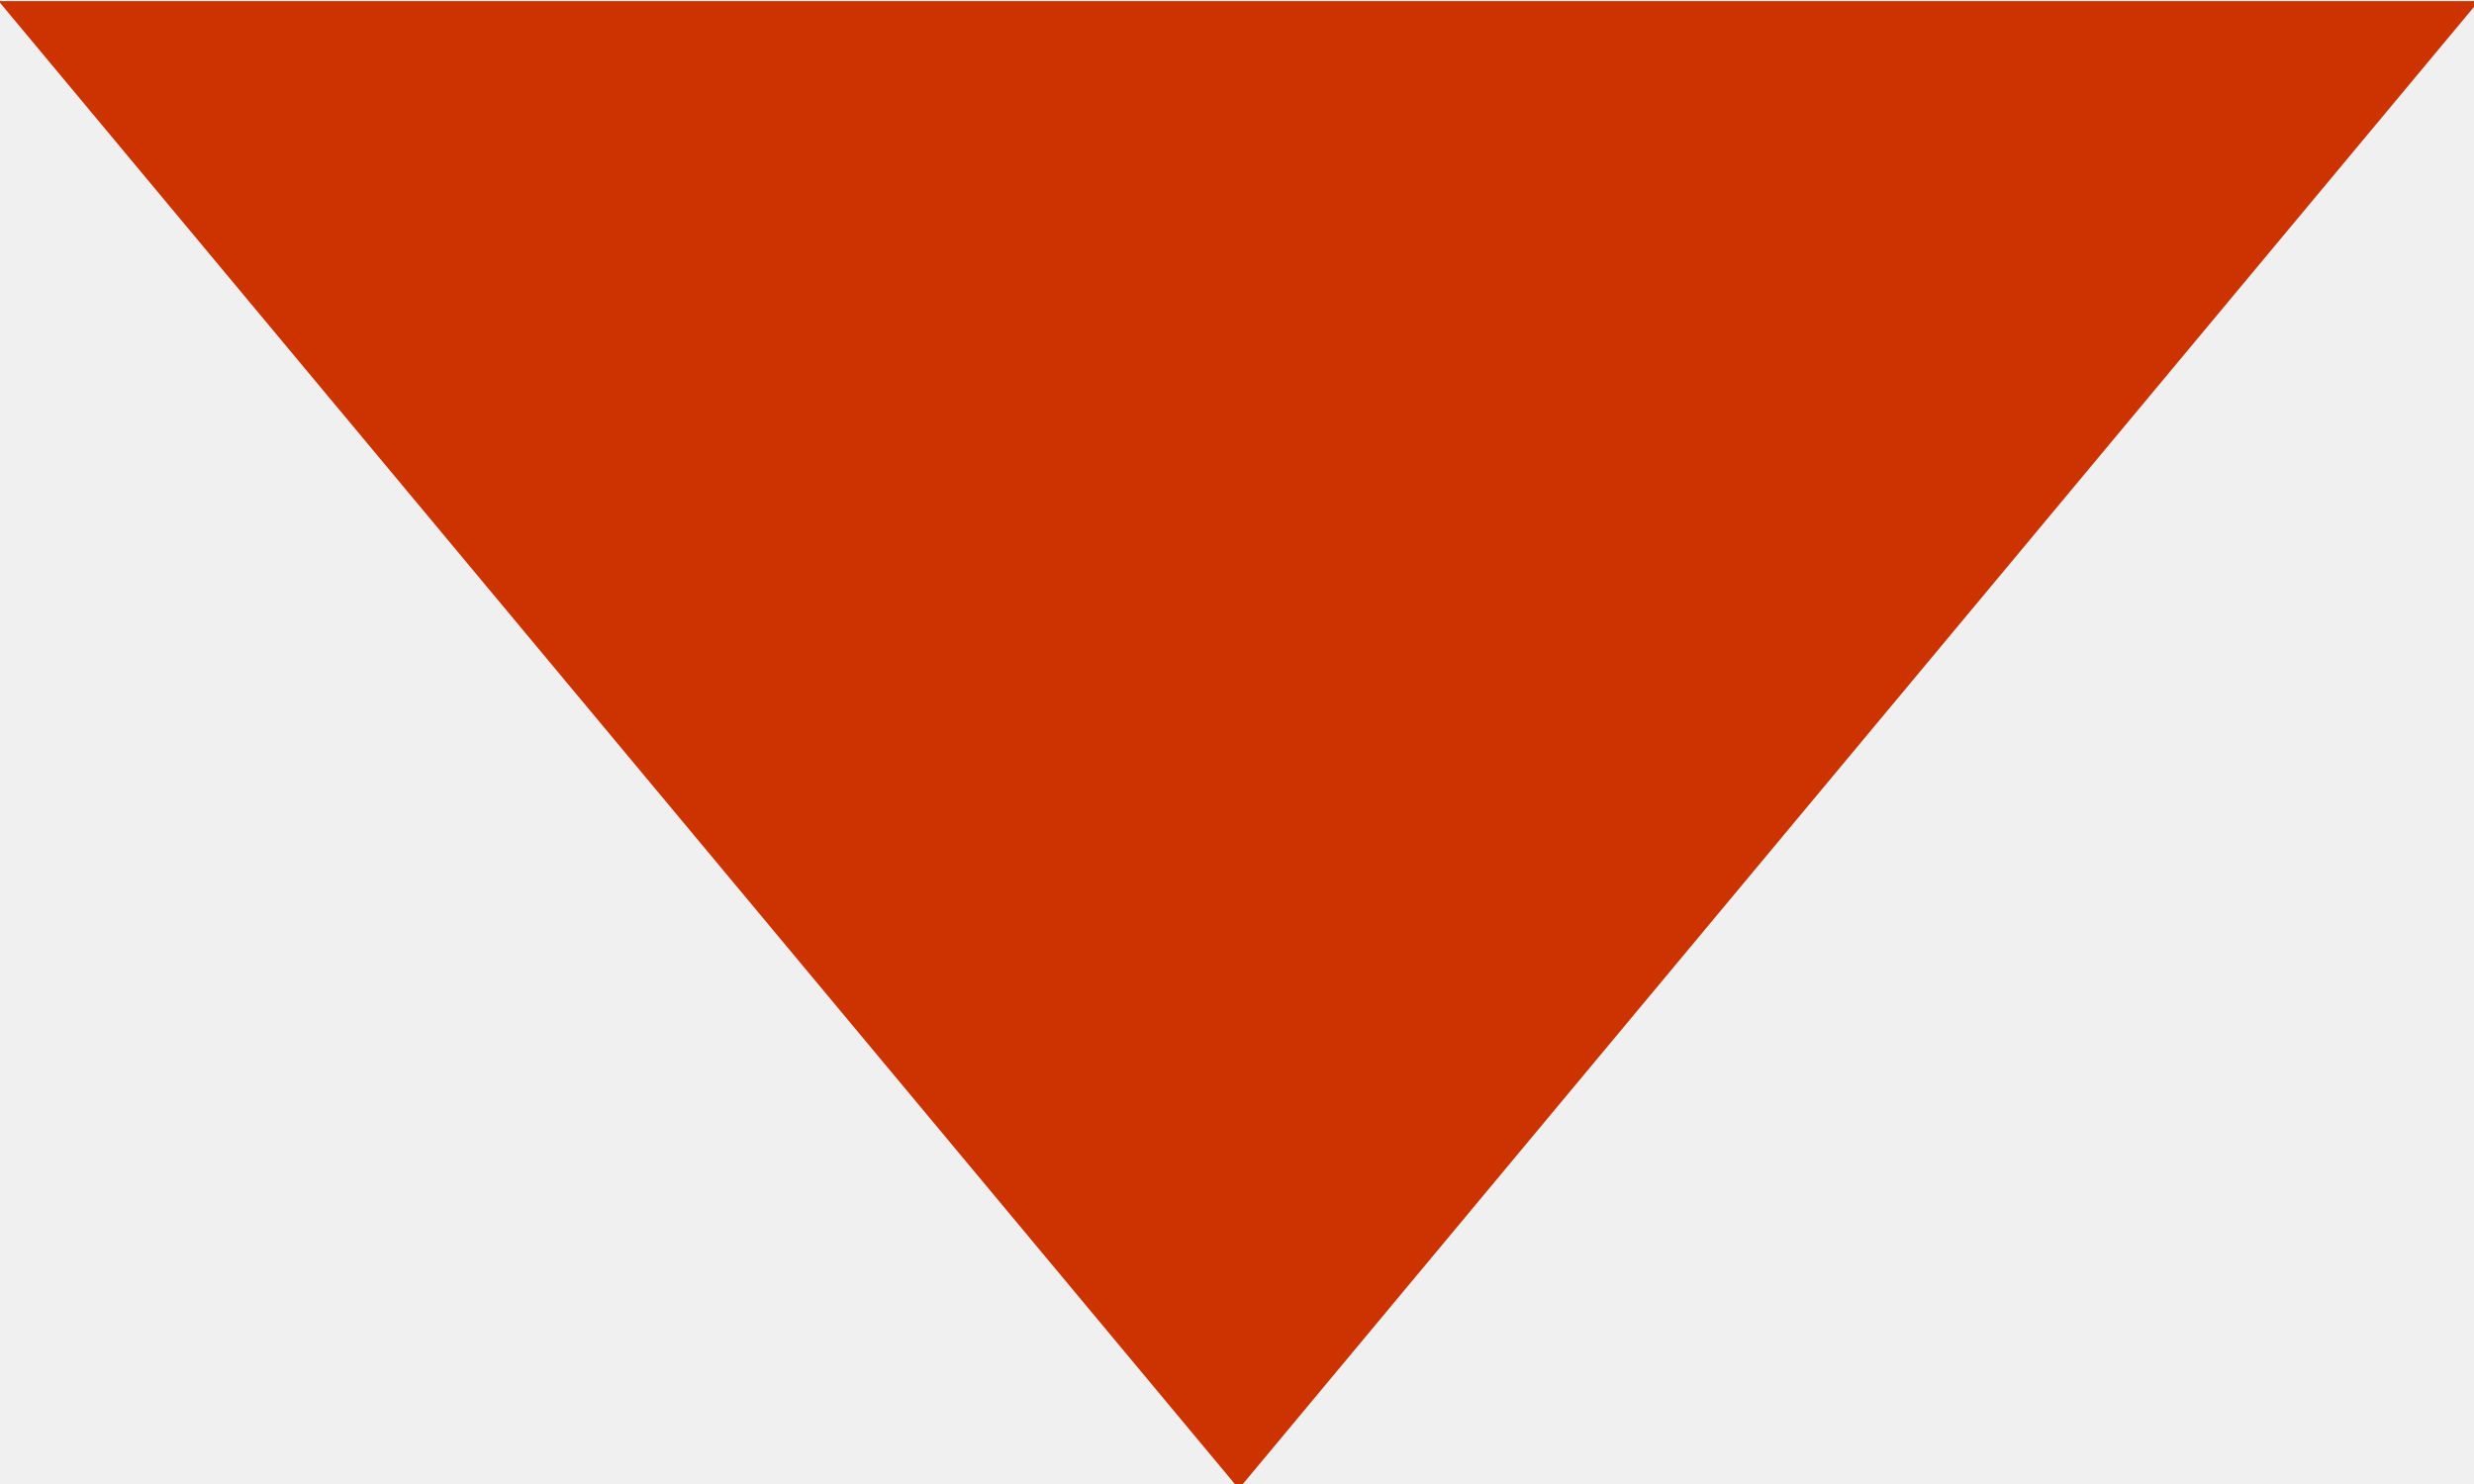
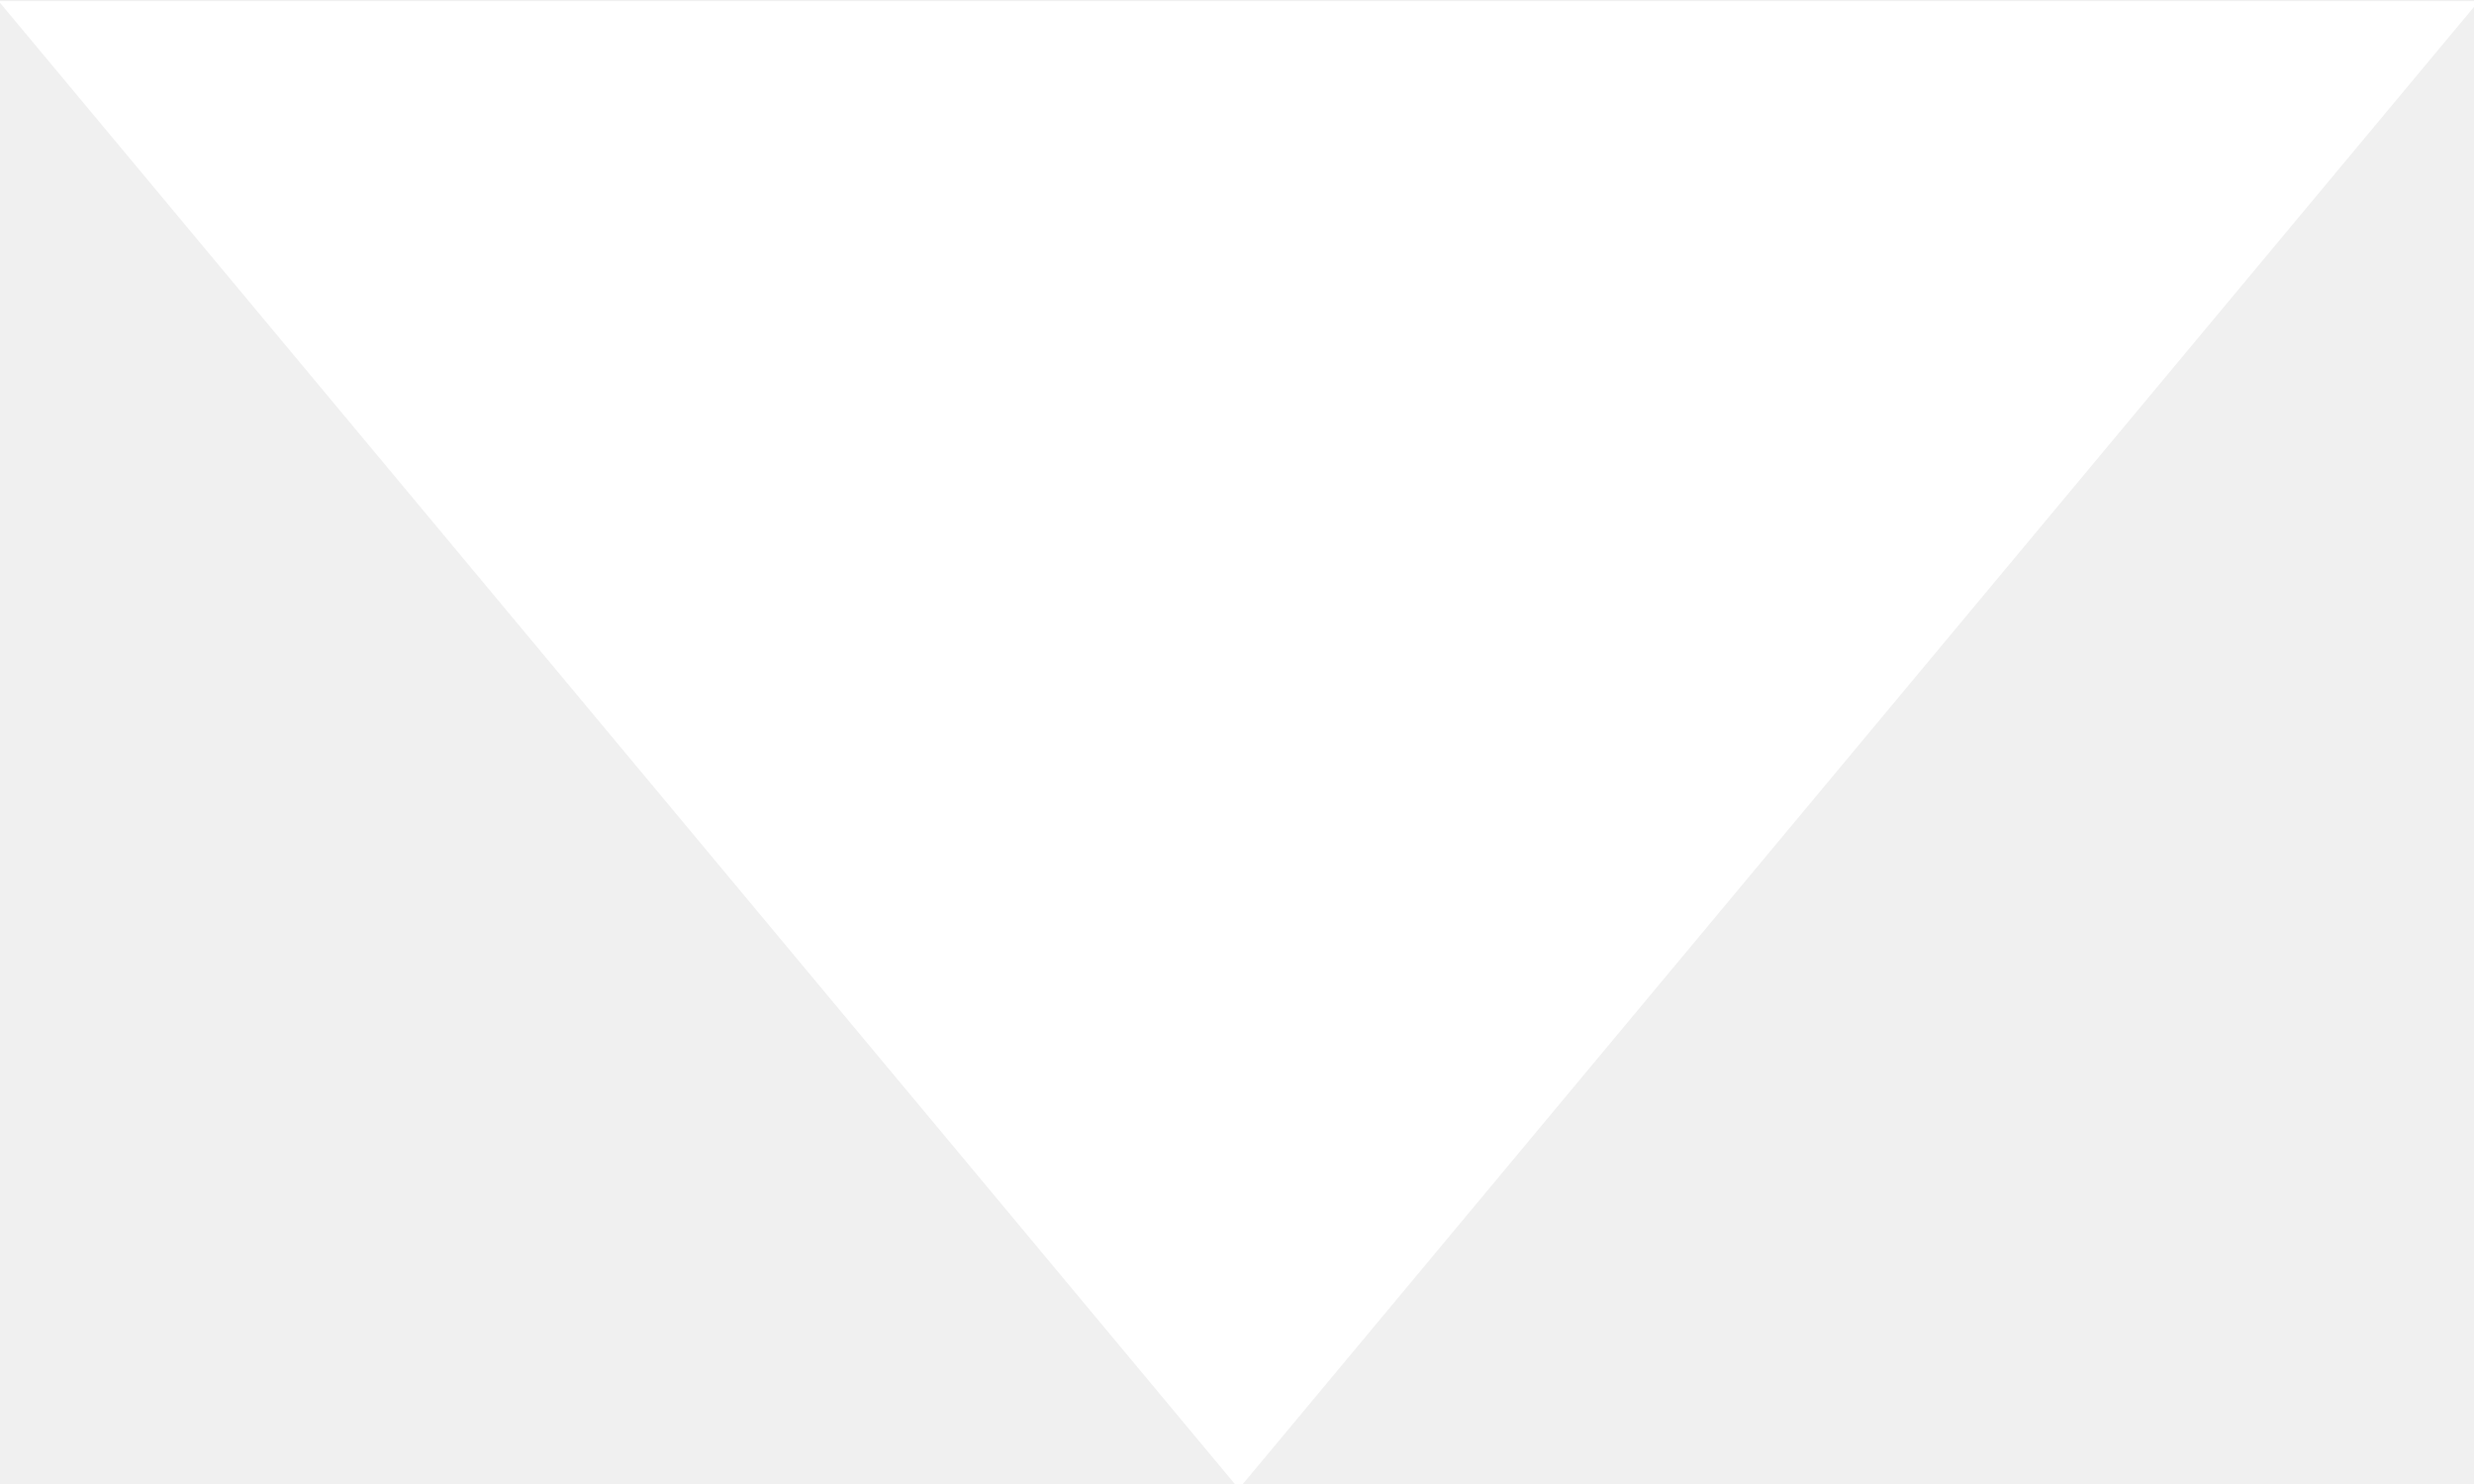
<svg xmlns="http://www.w3.org/2000/svg" width="10px" height="6px" viewBox="0 0 10 6" version="1.1">
  <defs />
  <g id="Page-1" stroke="none" stroke-width="1" fill="none" fill-rule="evenodd">
-     <g id="teamawesome-team-members" transform="translate(-1325, -265)" fill="#c30">
+     <g id="teamawesome-team-members" transform="translate(-1325, -265)" fill="#fff">
      <g id="Person-1" transform="translate(205, 227)">
        <g id="Base">
          <polygon id="Arrow" transform="translate(1125.007, 41.0125) rotate(-90) translate(-1125.007, -41.0125) " points="1128.015 36 1122 41.013 1128.015 46.025" />
        </g>
      </g>
    </g>
  </g>
</svg>
